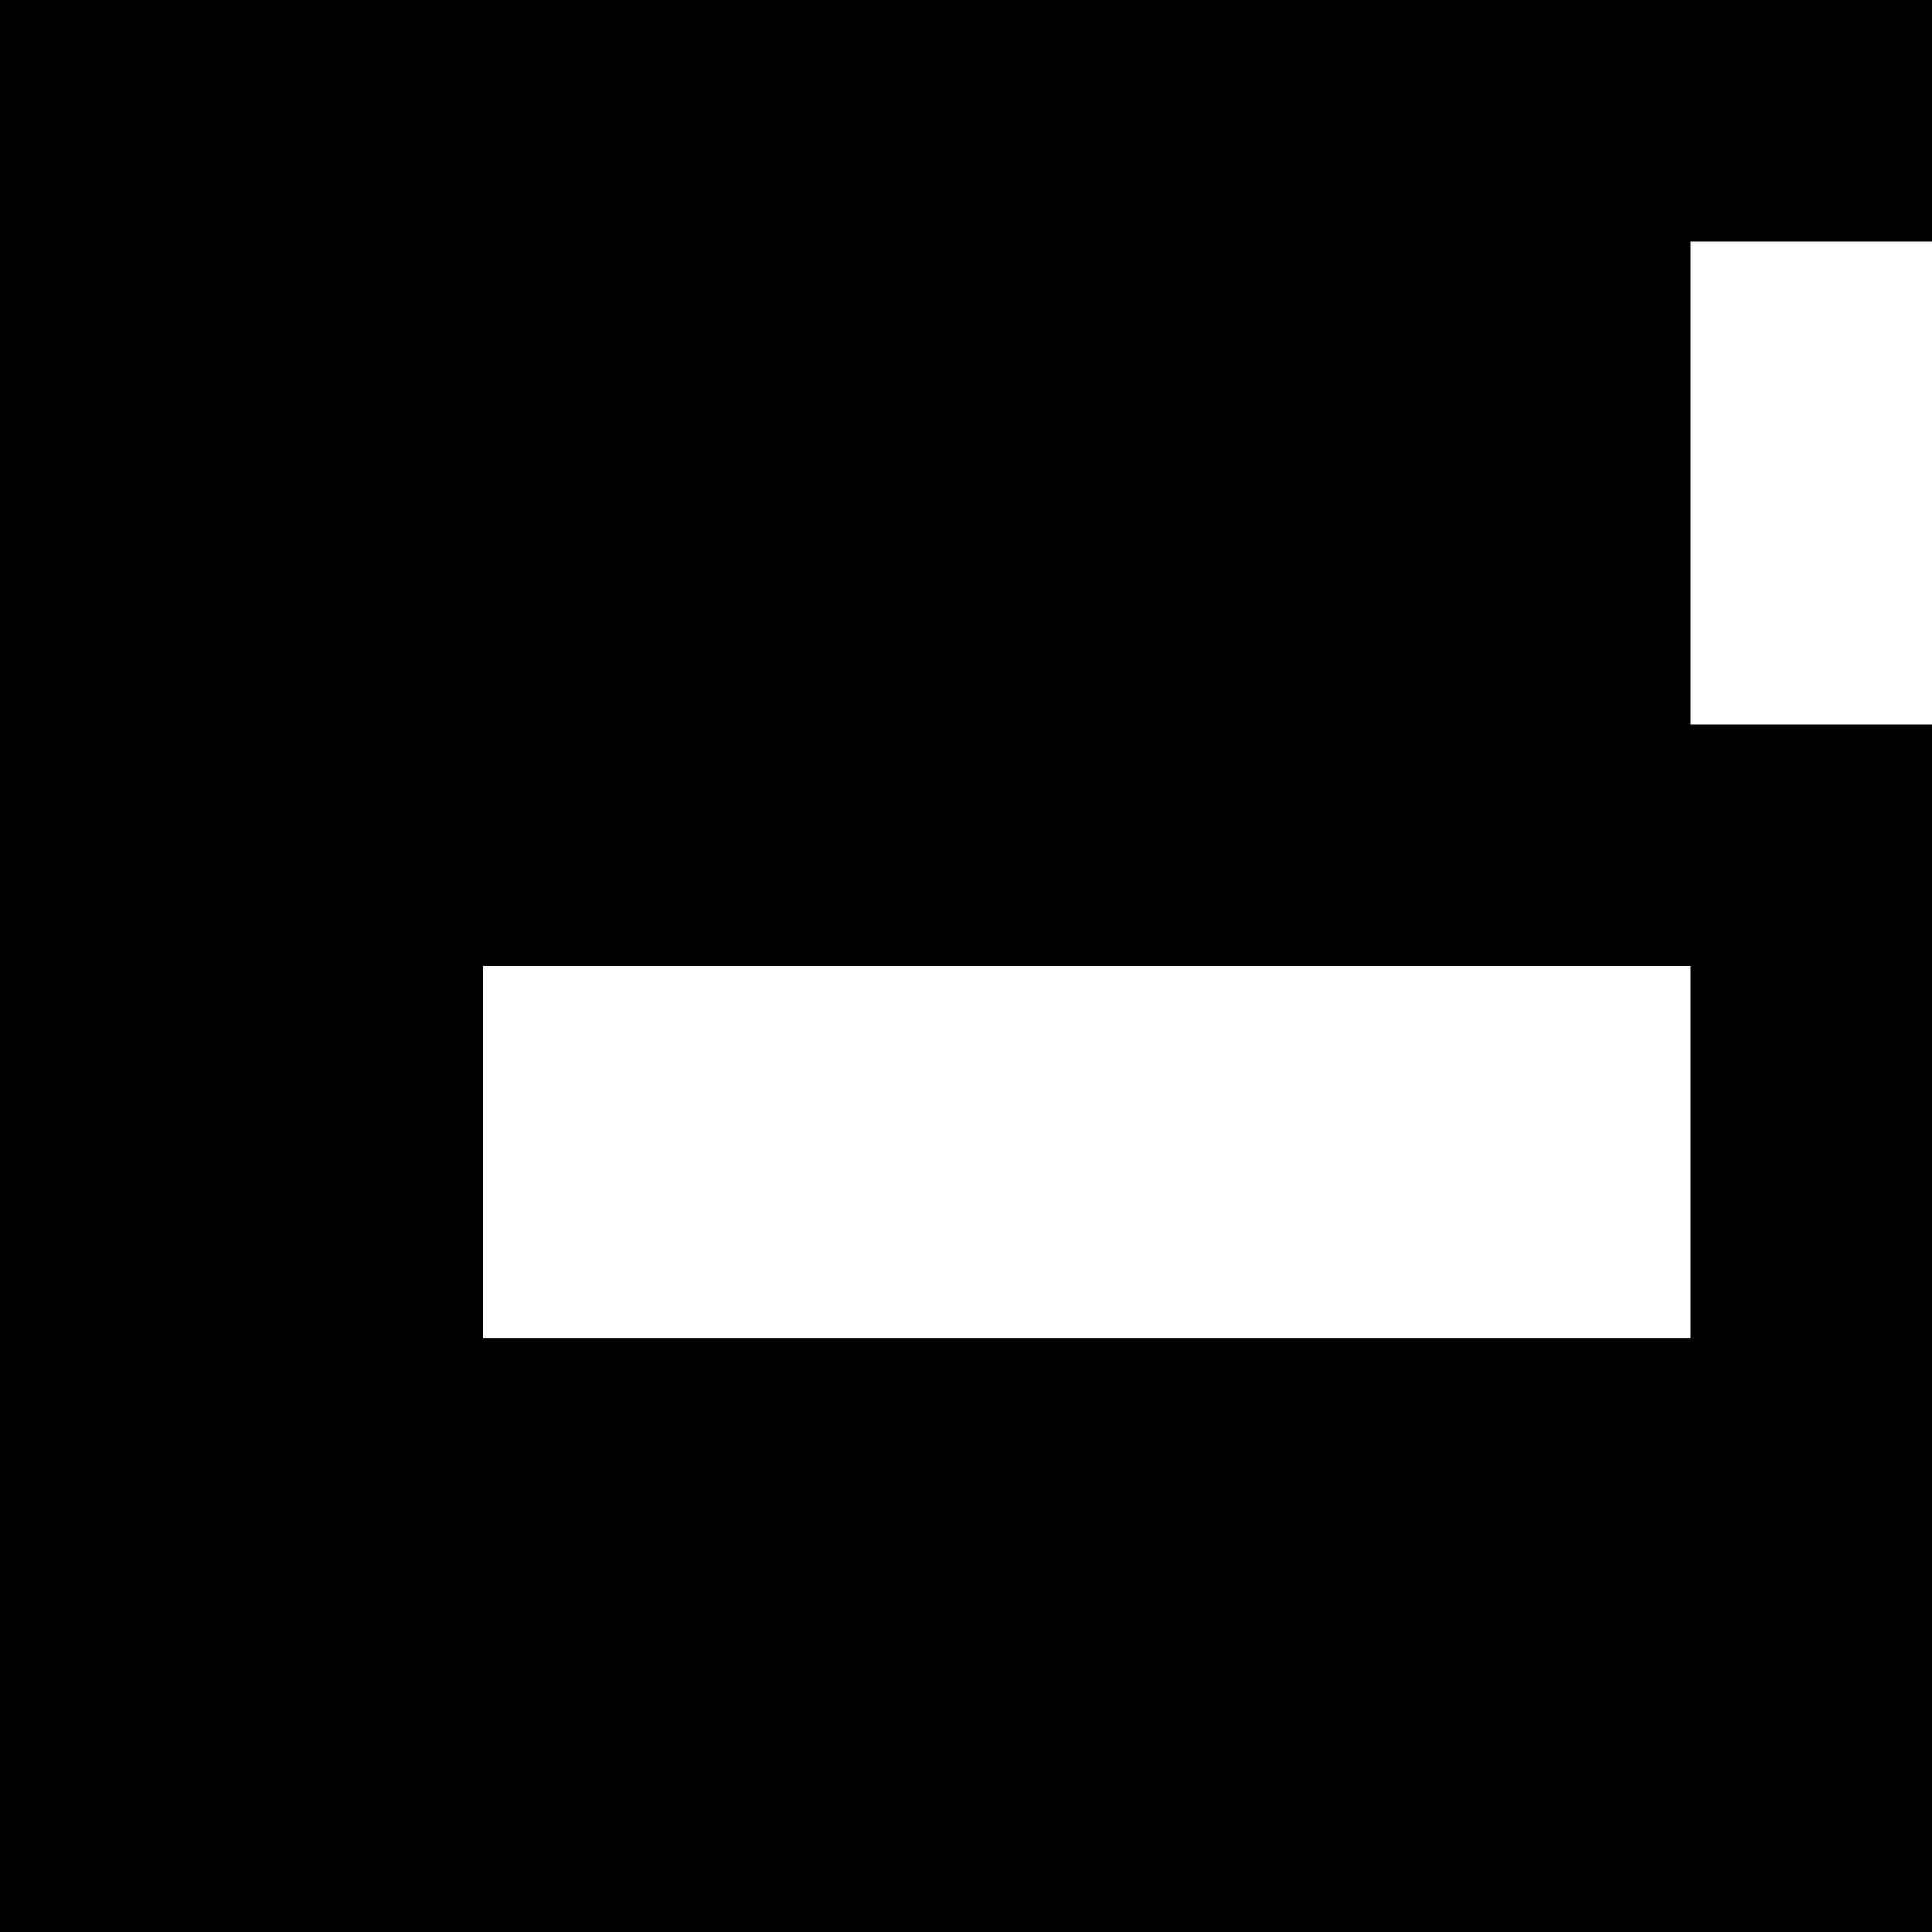
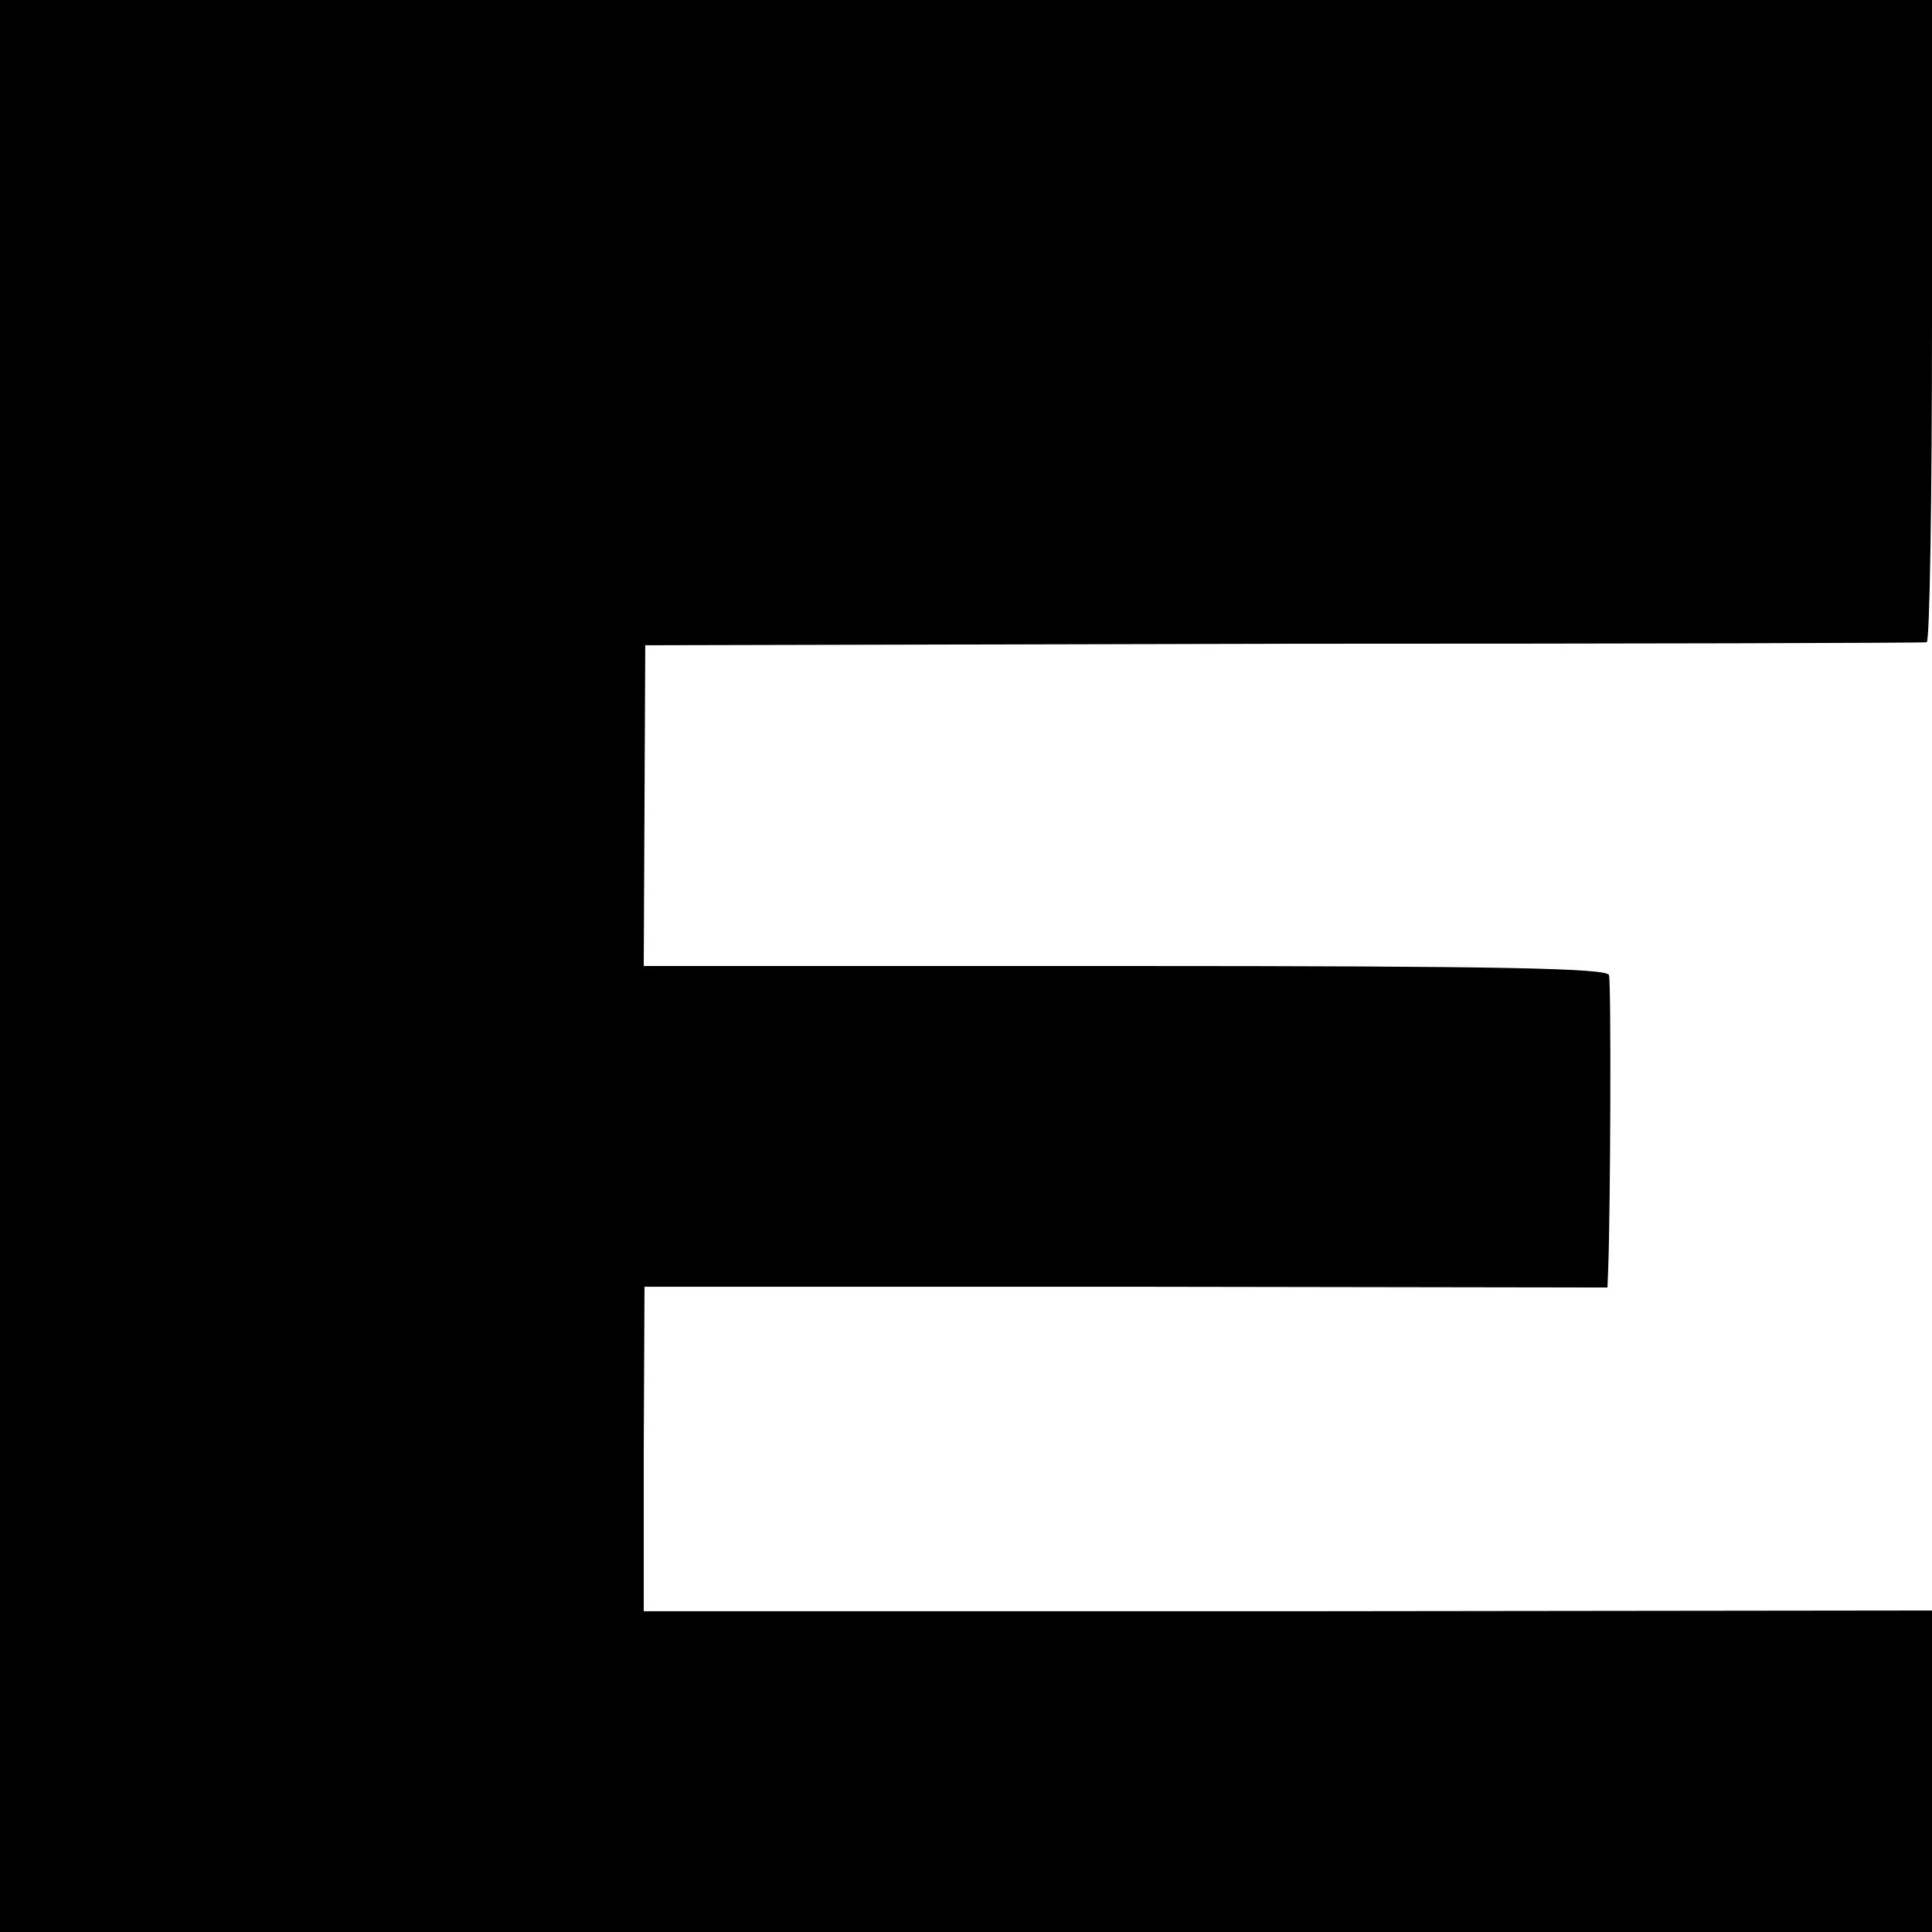
- <svg xmlns="http://www.w3.org/2000/svg" version="1.0" width="280pt" height="280pt" viewBox="0 0 280 280" preserveAspectRatio="xMidYMid meet">
-   <g transform="translate(0,280) scale(0.1,-0.1)" fill="#000000" stroke="none">
-     <path d="M0 1400 l0 -1400 1400 0 1400 0 0 875 0 875 -175 0 -175 0 0 350 0 350 175 0 175 0 0 175 0 175 -1400 0 -1400 0 0 -1400z m2450 -270 l0 -270 -875 0 -875 0 0 270 0 270 875 0 875 0 0 -270z" />
+ <svg xmlns="http://www.w3.org/2000/svg" version="1.0" width="256pt" height="256pt" viewBox="0 0 256 256" preserveAspectRatio="xMidYMid meet">
+   <g transform="translate(0,256) scale(0.1,-0.1)" fill="#000000" stroke="none">
+     <path d="M0 1280 l0 -1280 1280 0 1280 0 0 213 0 213 -853 -1 -854 0 0 215 1 215 638 0 638 -1 1 26 c3 84 4 377 1 388 -3 9 -140 12 -641 12 l-638 0 1 213 1 212 845 2 c465 0 848 1 853 2 4 1 7 192 7 426 l0 425 -1280 0 -1280 0 0 -1280z" />
  </g>
</svg>
